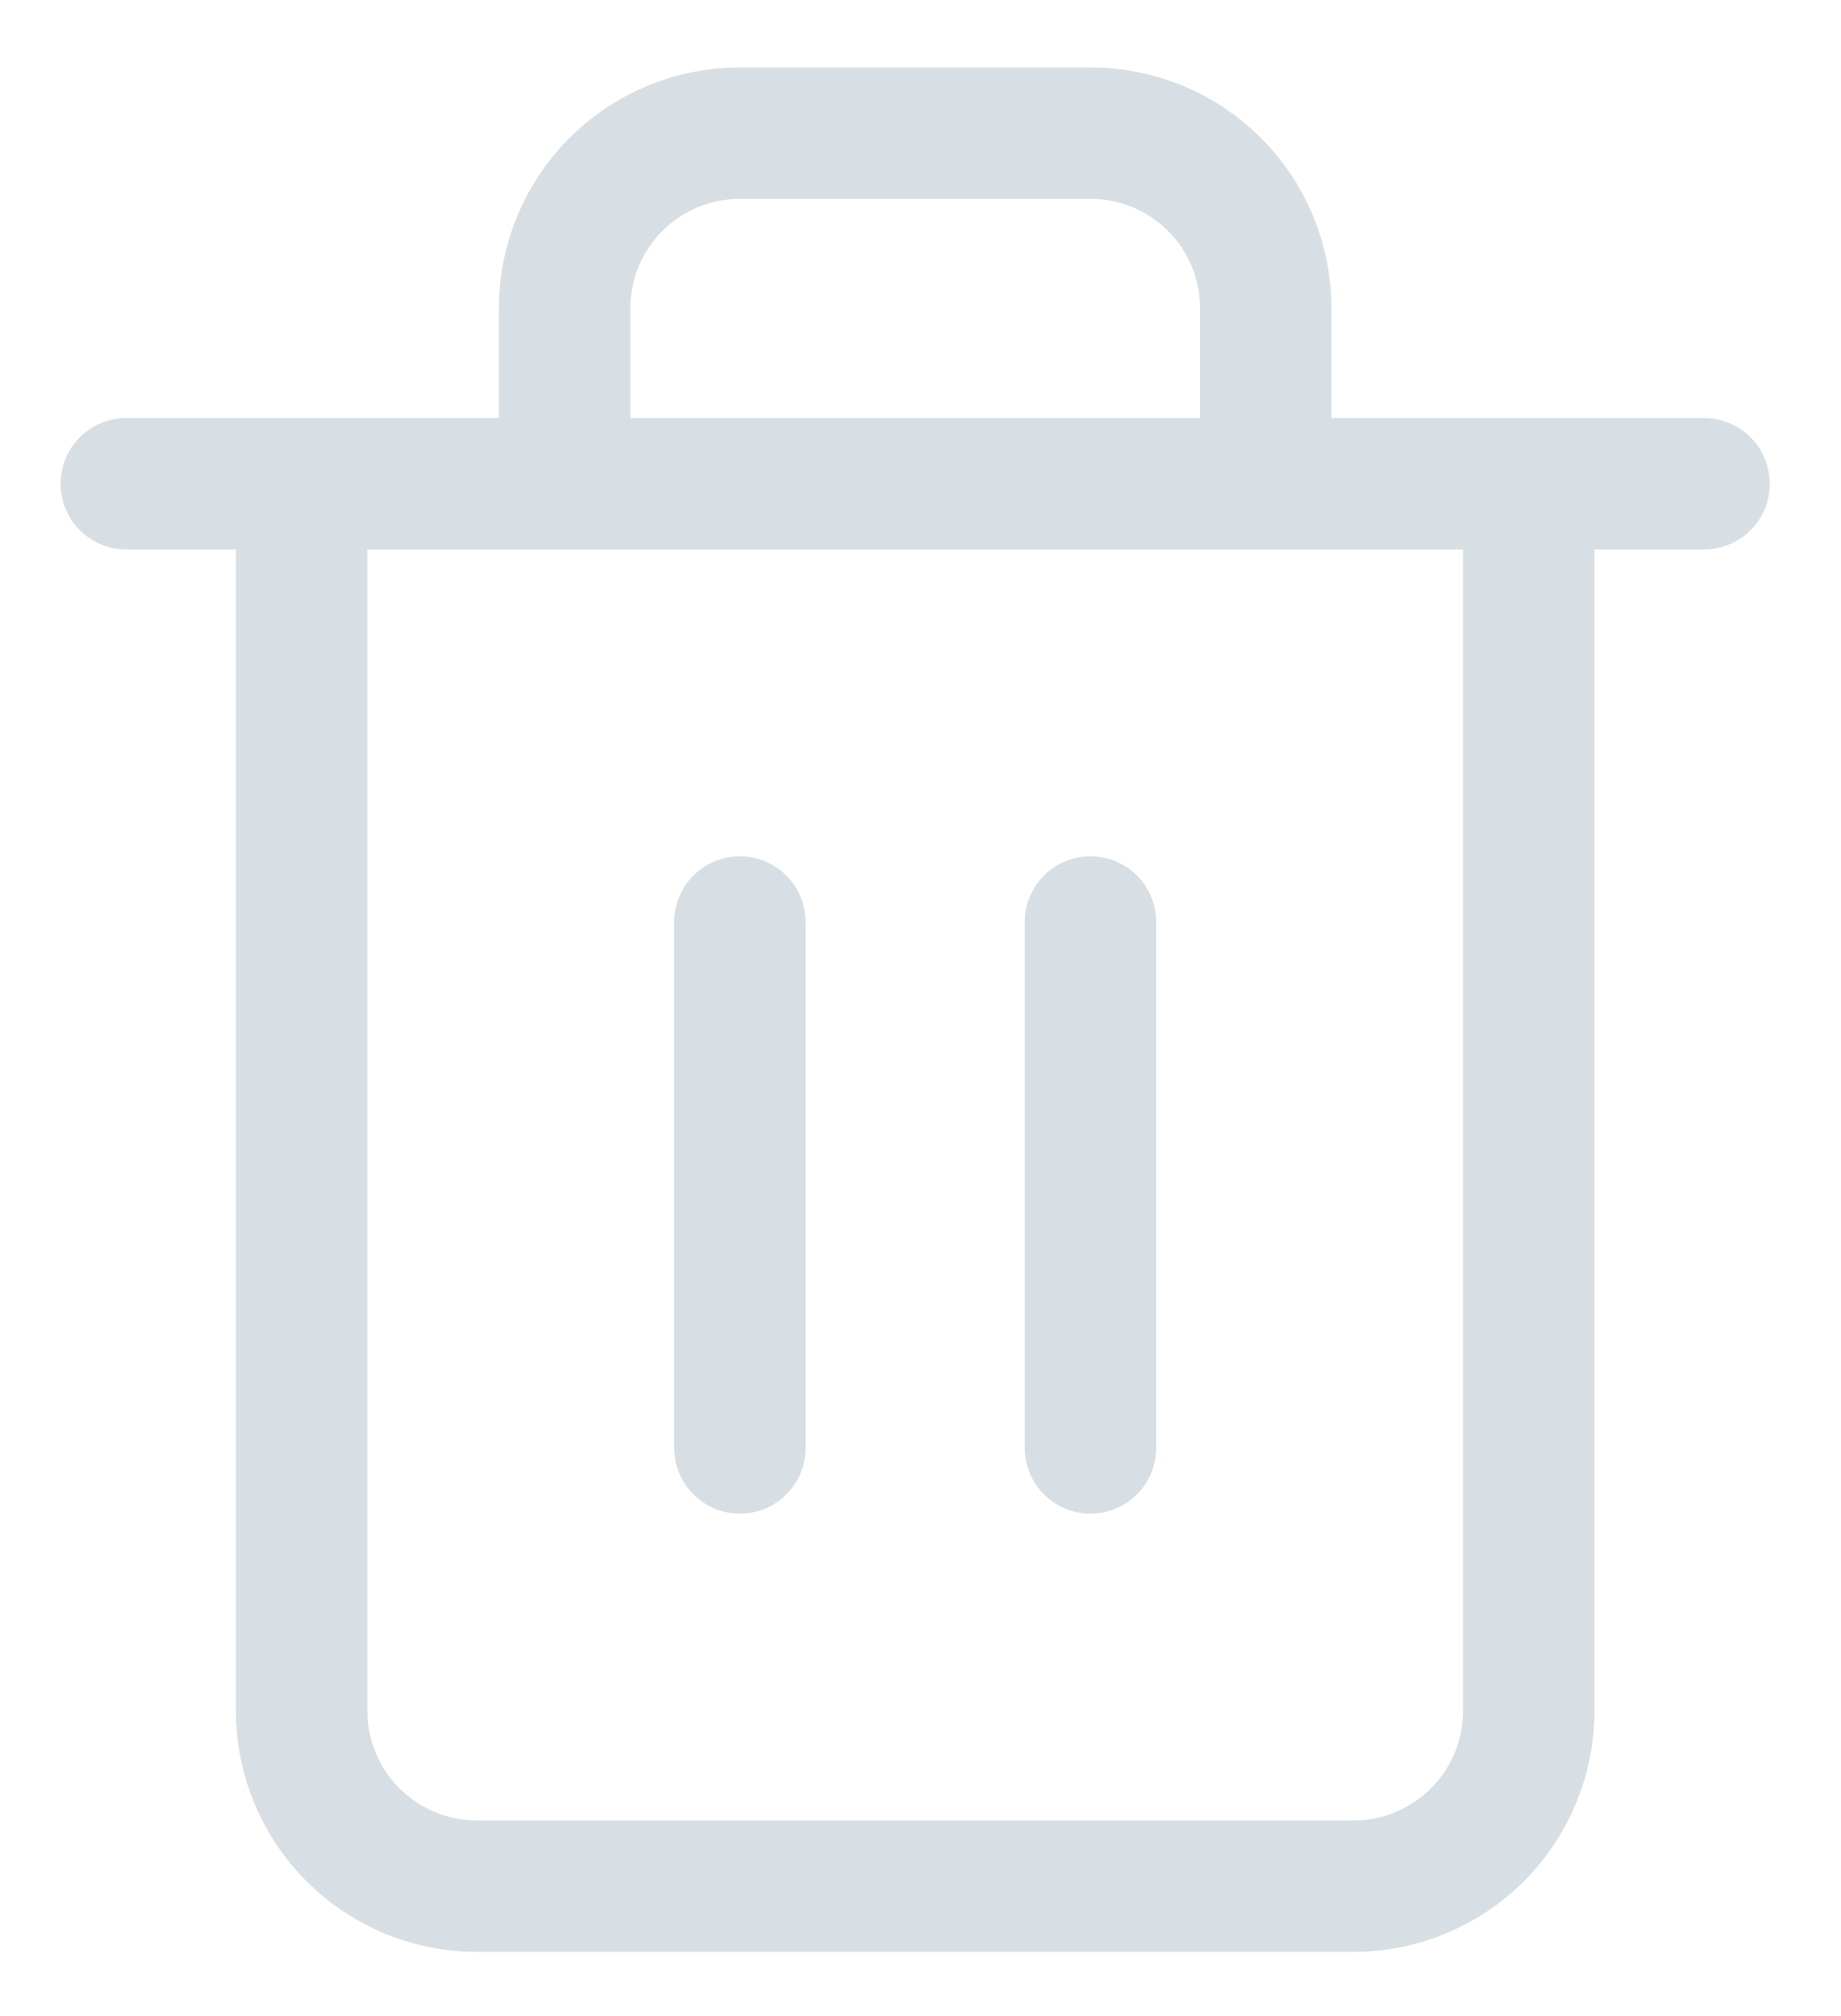
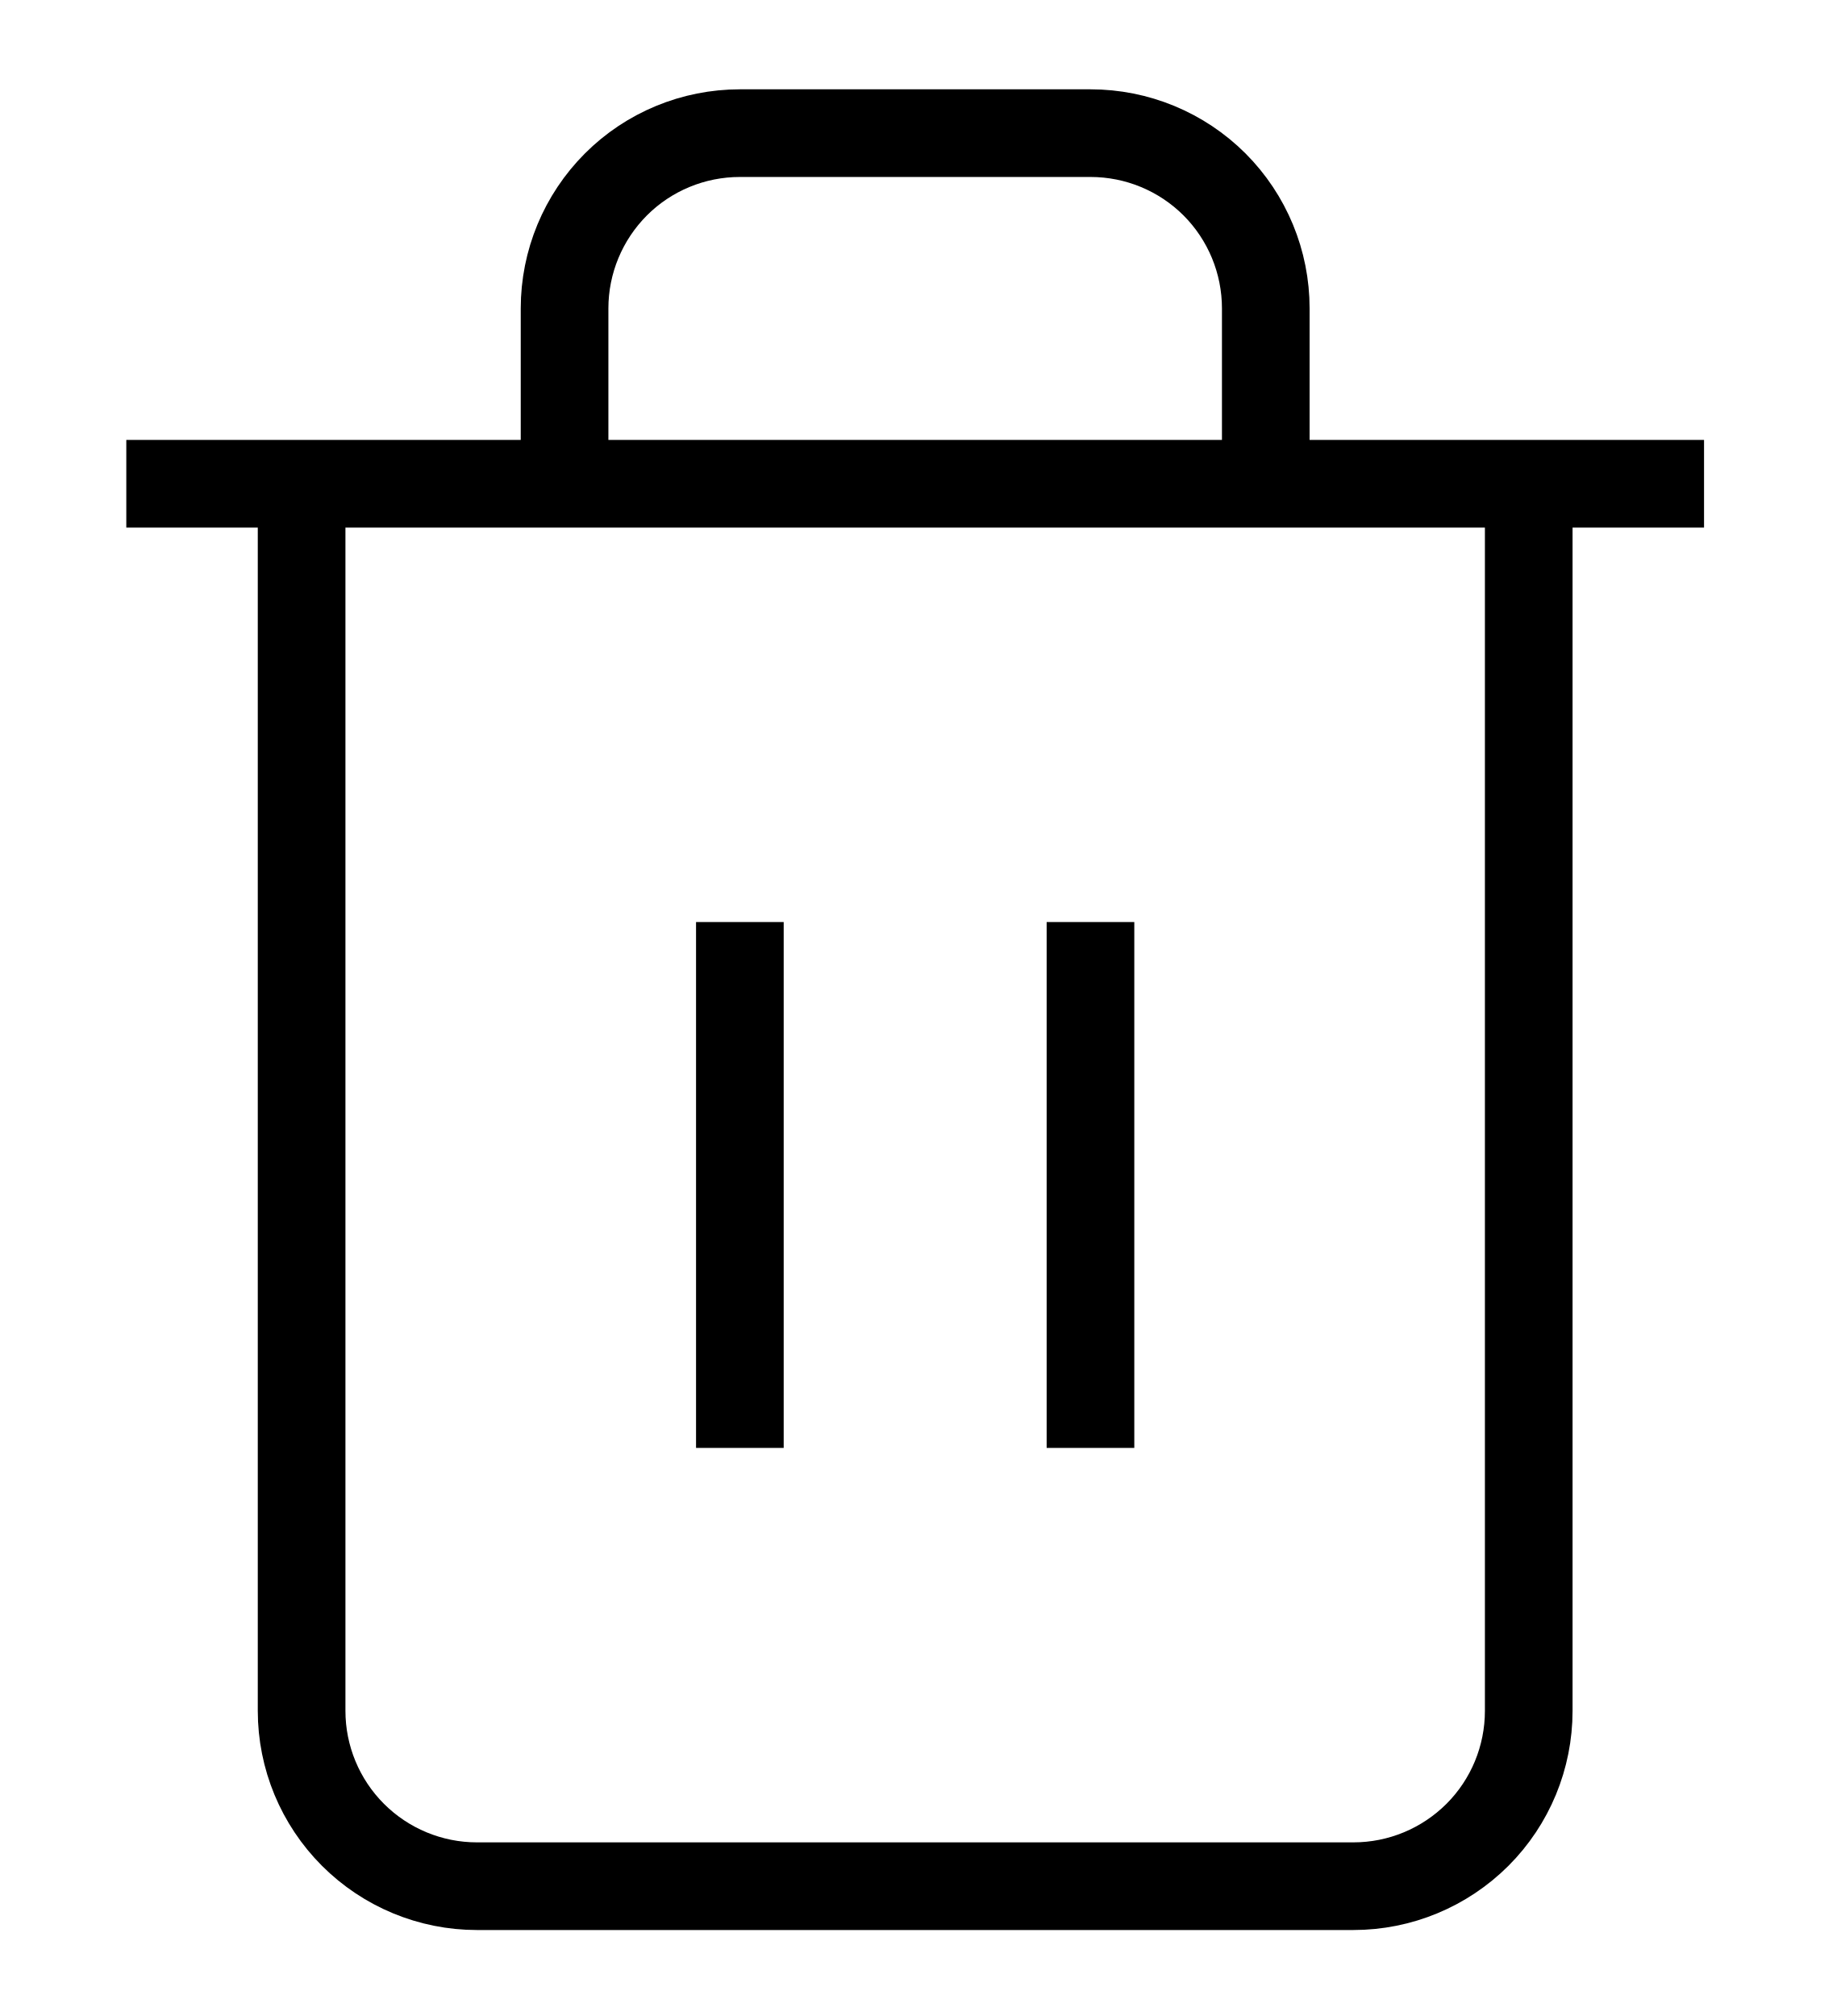
- <svg xmlns="http://www.w3.org/2000/svg" width="21" height="23" viewBox="0 0 21 23" fill="none">
-   <path d="M1.441 5.519H3.441M3.441 5.519H19.441M3.441 5.519V19.519C3.441 20.049 3.652 20.558 4.027 20.933C4.402 21.308 4.911 21.519 5.441 21.519H15.441C15.972 21.519 16.48 21.308 16.856 20.933C17.231 20.558 17.441 20.049 17.441 19.519V5.519M6.441 5.519V3.519C6.441 2.988 6.652 2.48 7.027 2.104C7.402 1.729 7.911 1.519 8.441 1.519H12.441C12.972 1.519 13.48 1.729 13.856 2.104C14.231 2.48 14.441 2.988 14.441 3.519V5.519M8.441 10.519V16.519M12.441 10.519V16.519" stroke="#D7DFE4" stroke-width="1.5" stroke-linecap="round" stroke-linejoin="round" />
+ <svg xmlns="http://www.w3.org/2000/svg" width="21" height="23" viewBox="0 0 21 23" fill="none" className="trash-icon">
+   <path d="M1.441 5.519H3.441M3.441 5.519H19.441M3.441 5.519V19.519C3.441 20.049 3.652 20.558 4.027 20.933C4.402 21.308 4.911 21.519 5.441 21.519H15.441C15.972 21.519 16.48 21.308 16.856 20.933C17.231 20.558 17.441 20.049 17.441 19.519V5.519M6.441 5.519V3.519C6.441 2.988 6.652 2.48 7.027 2.104C7.402 1.729 7.911 1.519 8.441 1.519H12.441C12.972 1.519 13.48 1.729 13.856 2.104C14.231 2.48 14.441 2.988 14.441 3.519V5.519M8.441 10.519V16.519M12.441 10.519V16.519" stroke="currentColor" strokeWidth="1.5" strokeLinecap="round" strokeLinejoin="round" />
</svg>
